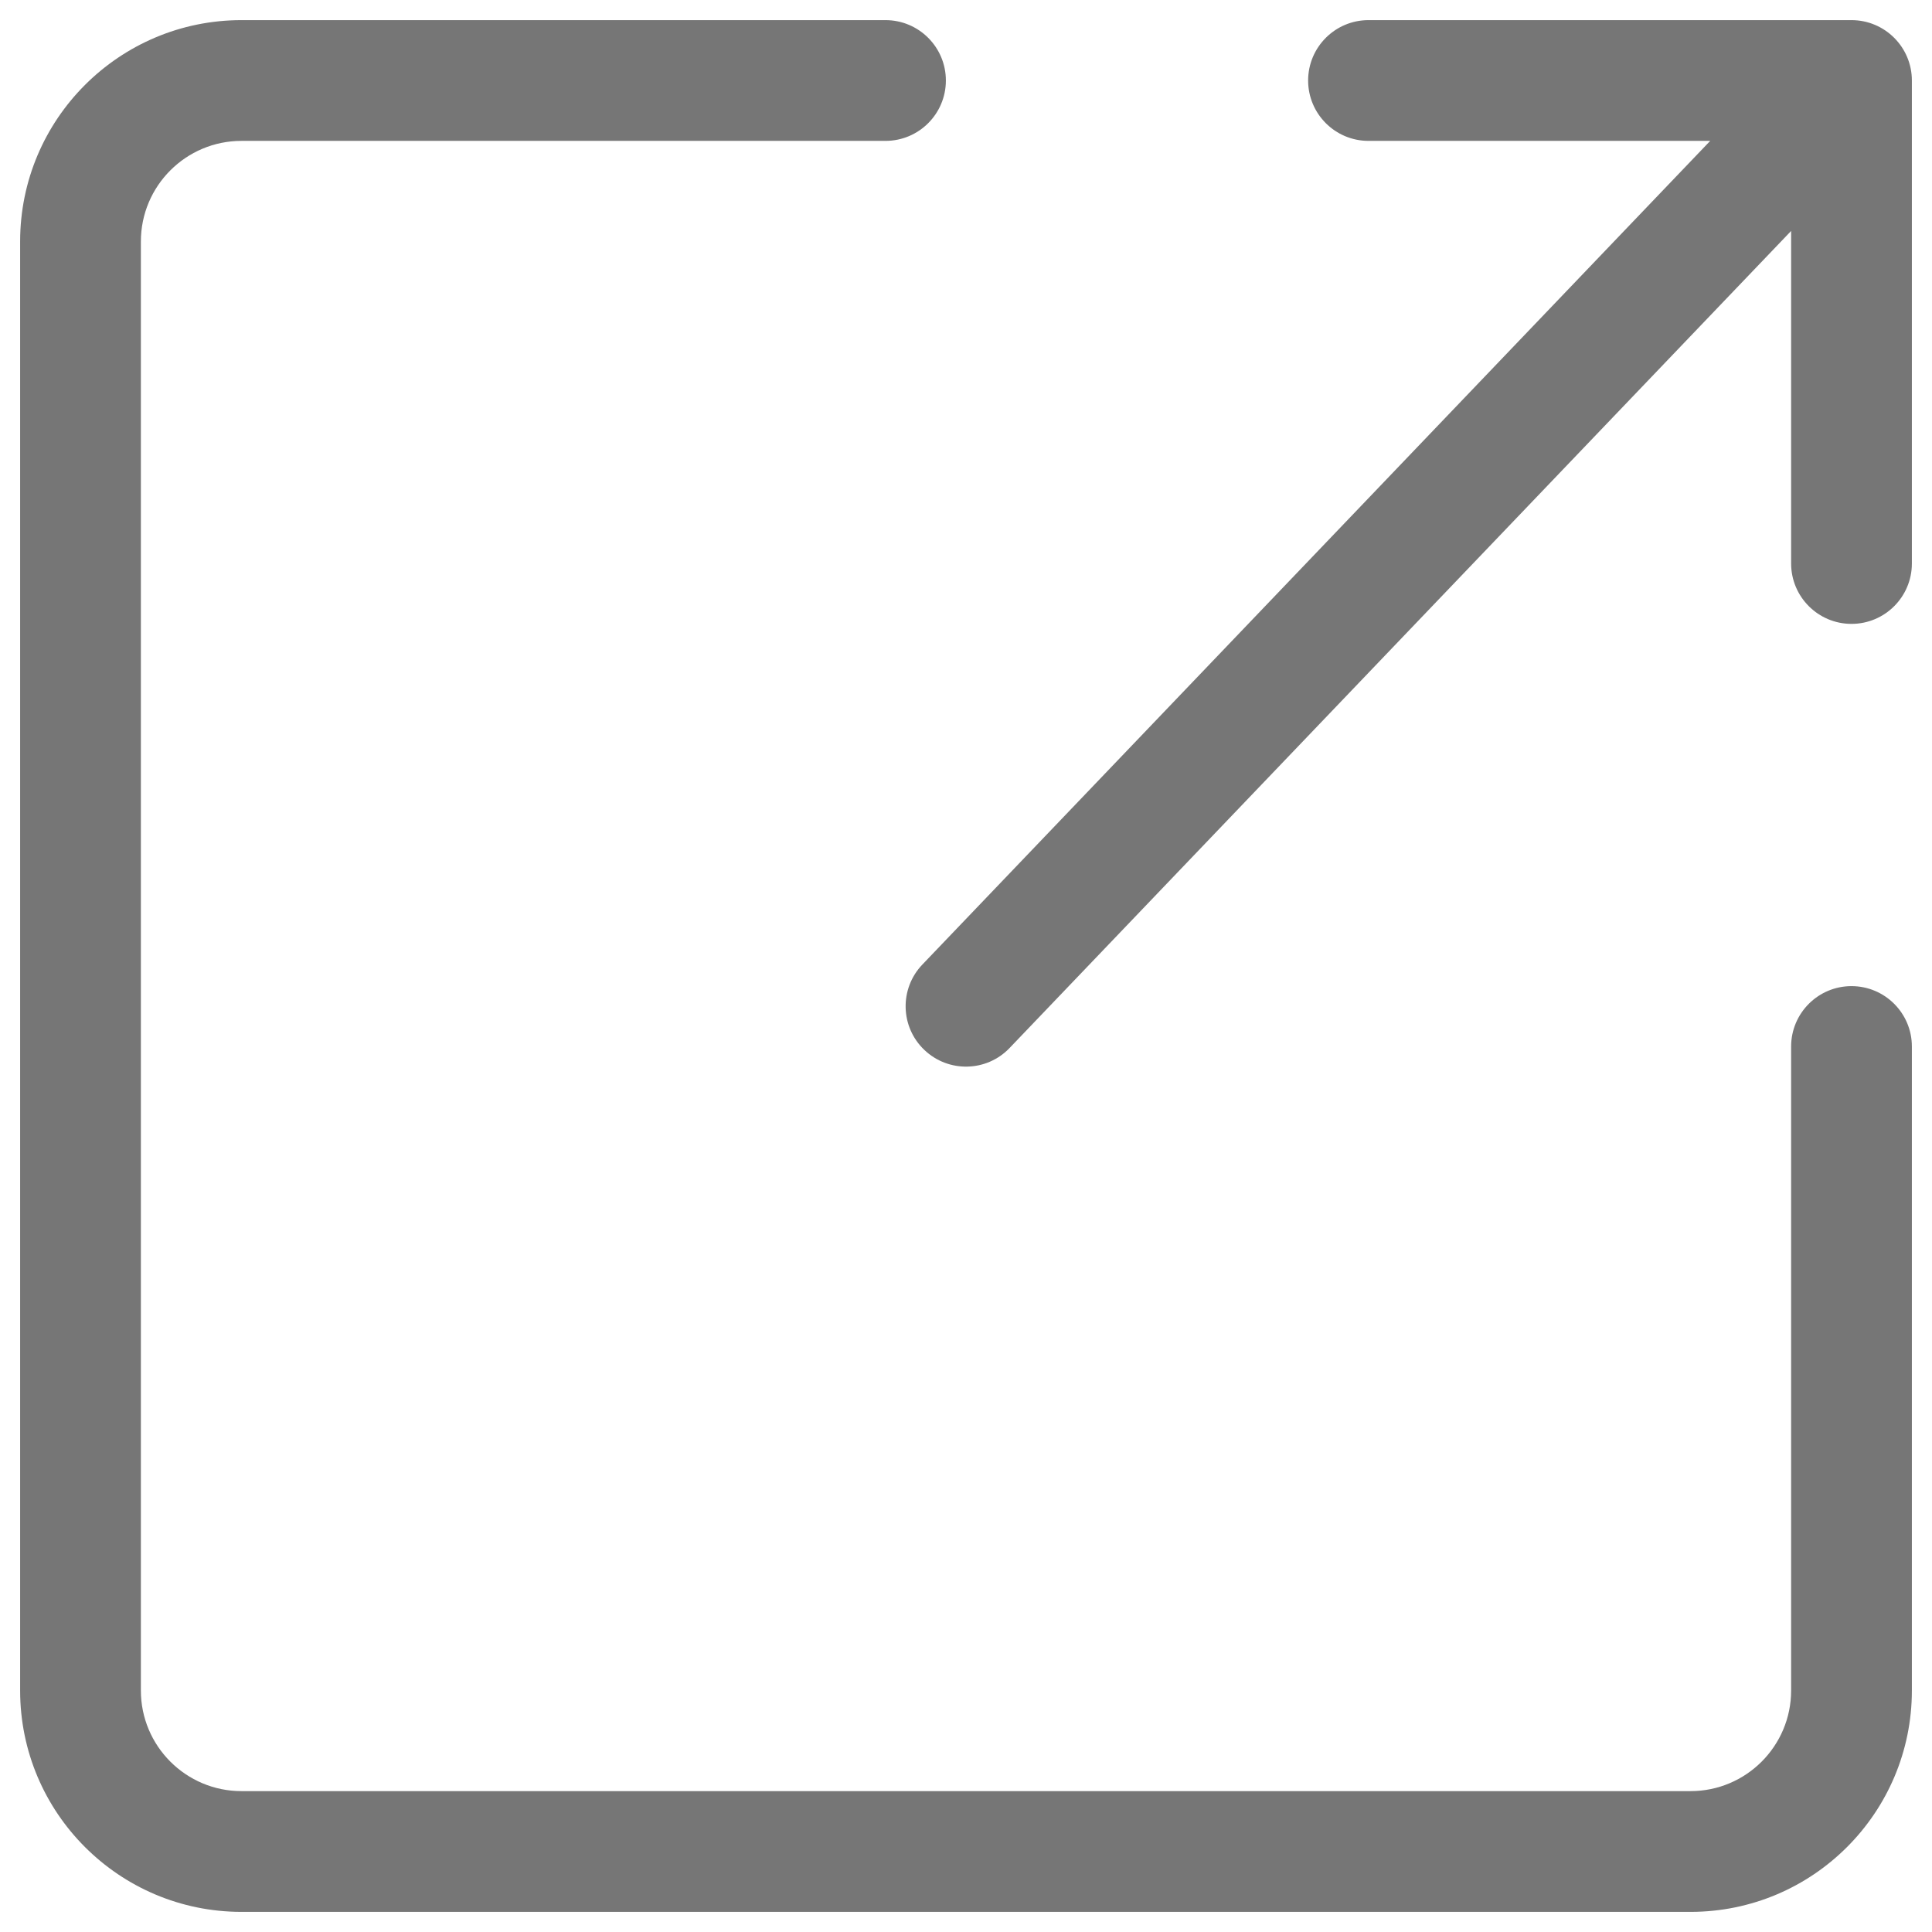
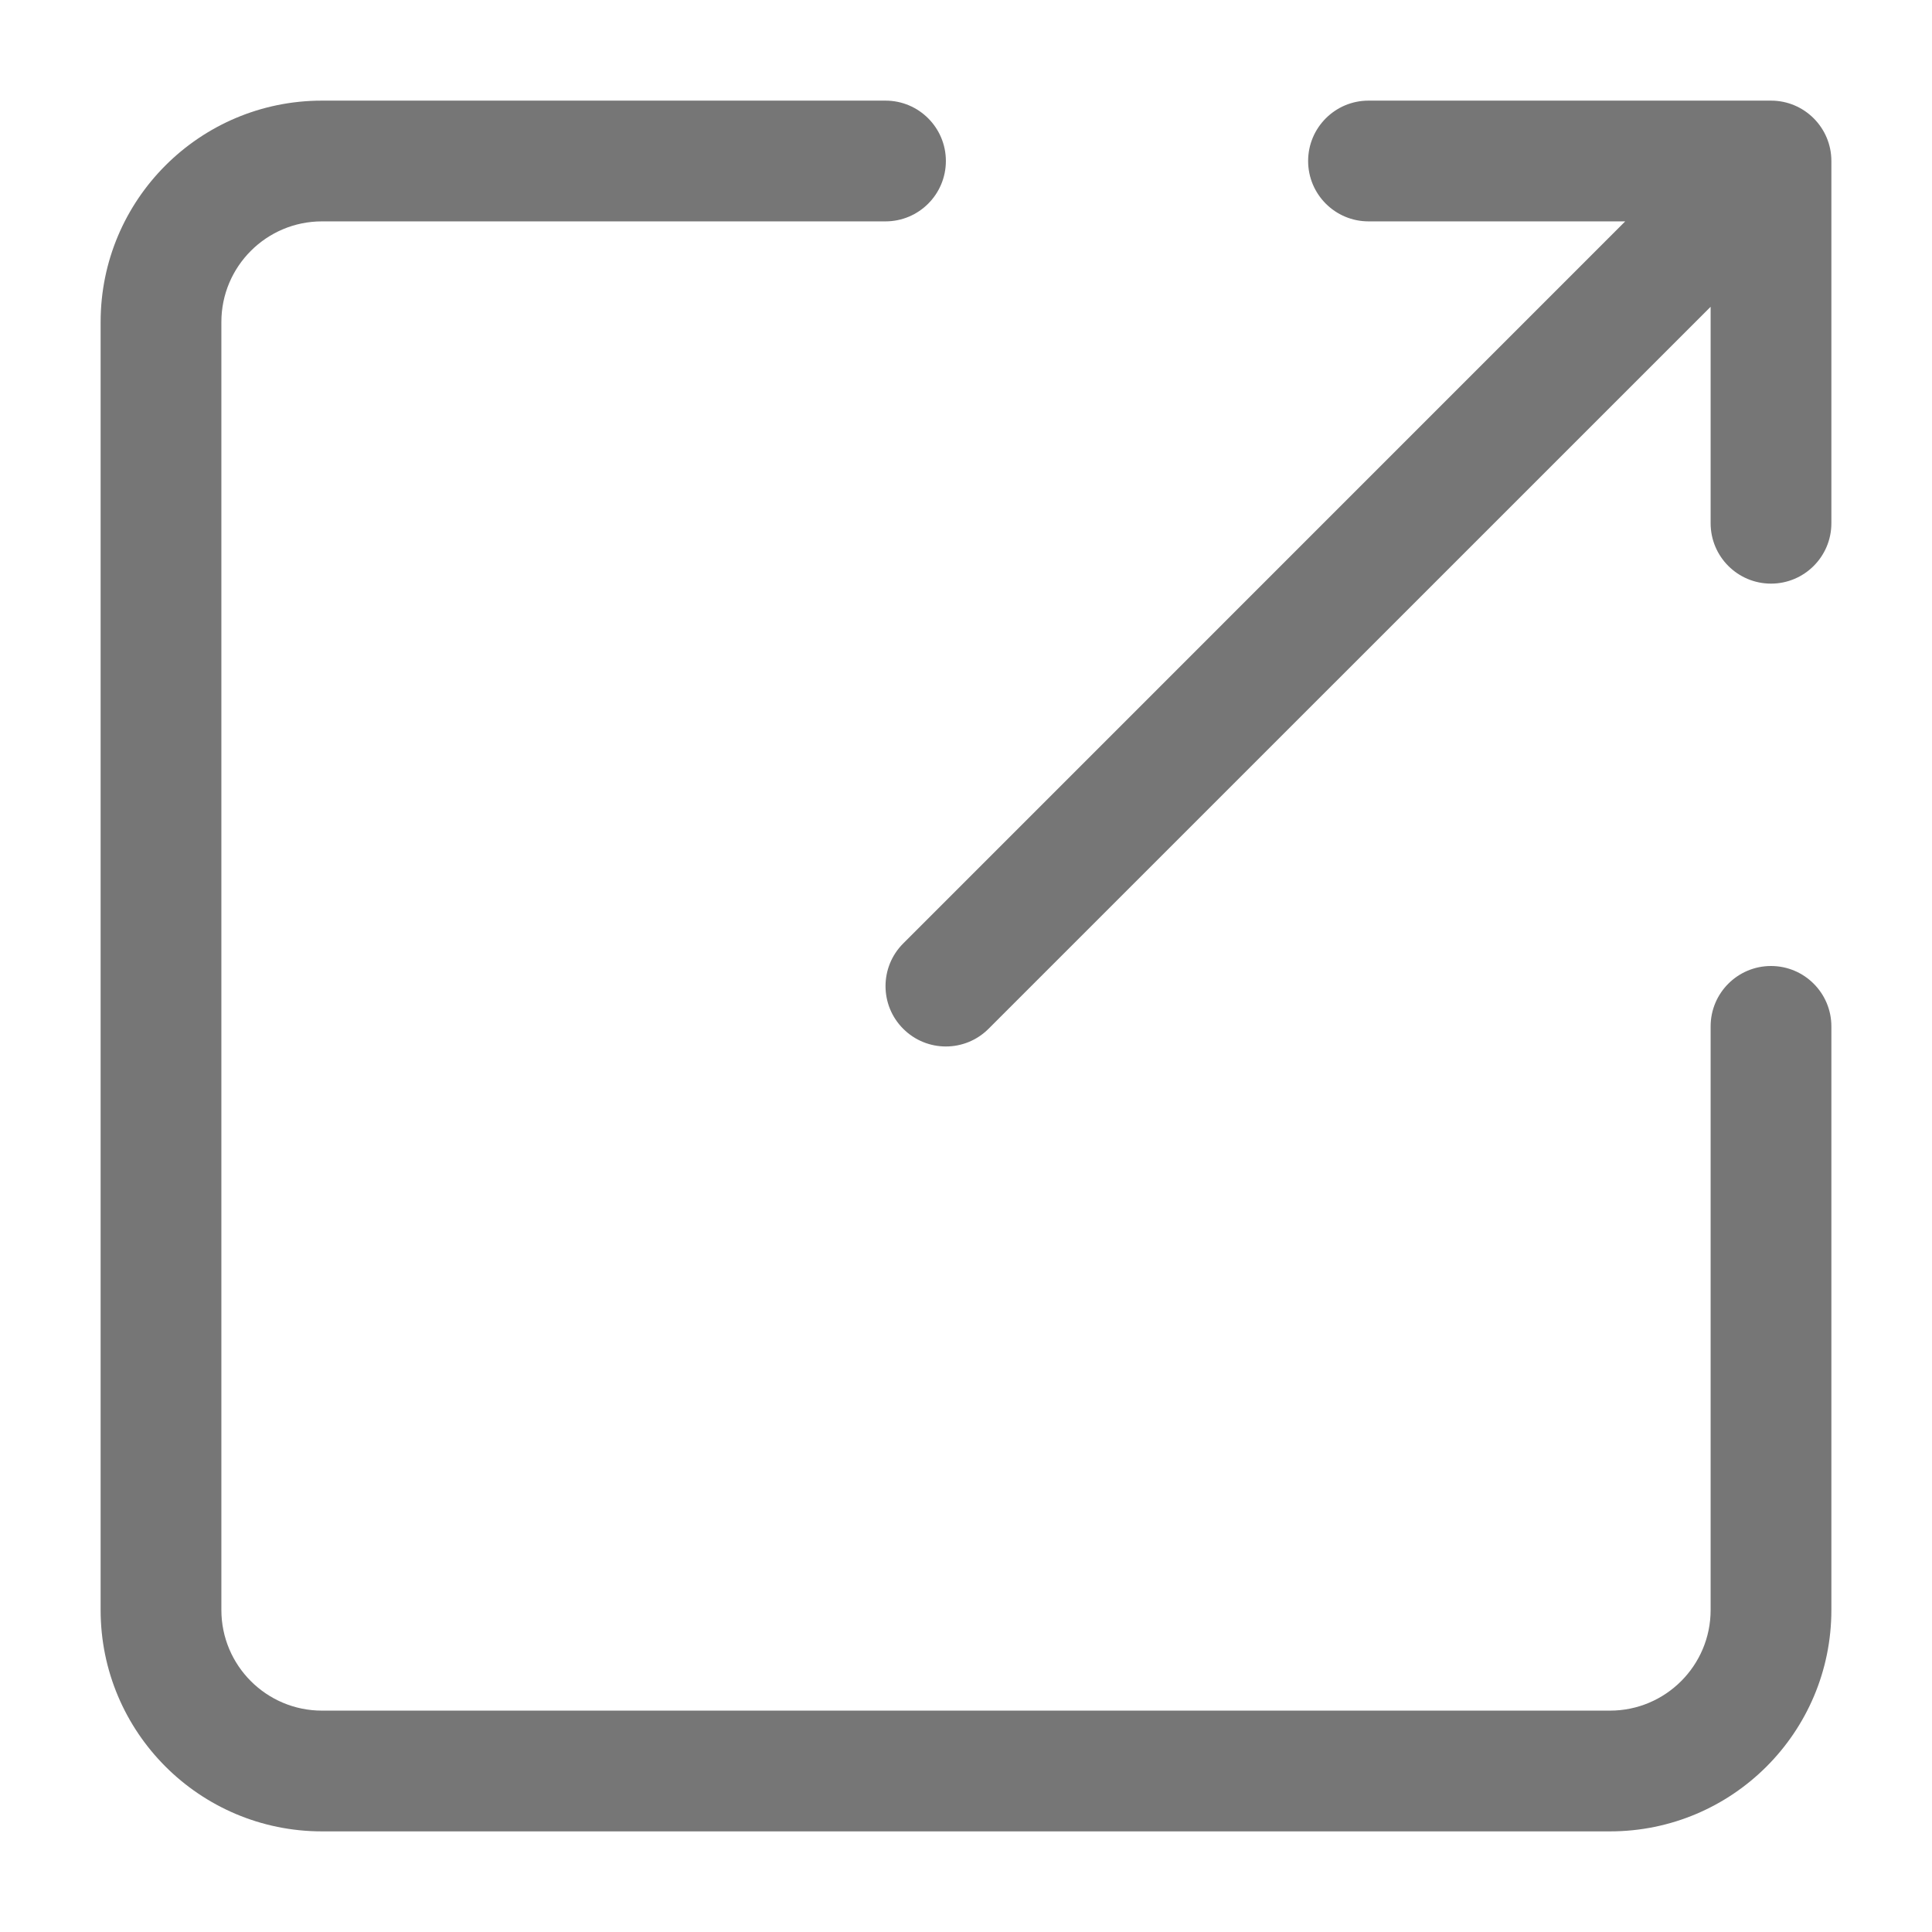
<svg xmlns="http://www.w3.org/2000/svg" width="24" height="24" viewBox="0 0 24 24" fill="none">
-   <path fill-rule="evenodd" clip-rule="evenodd" d="M23.75 1C23.75 0.586 23.414 0.25 23 0.25L17 0.25C16.586 0.25 16.25 0.586 16.25 1C16.25 1.414 16.586 1.75 17 1.75L21.245 1.75L11.458 11.982C11.172 12.281 11.182 12.756 11.482 13.042C11.781 13.328 12.256 13.318 12.542 13.018L22.25 2.869V7C22.25 7.414 22.586 7.75 23 7.75C23.414 7.75 23.75 7.414 23.75 7V1ZM3 0.25C1.481 0.25 0.25 1.481 0.25 3V21C0.25 22.519 1.481 23.75 3 23.75H21C22.519 23.75 23.75 22.519 23.75 21V13C23.75 12.586 23.414 12.25 23 12.25C22.586 12.25 22.25 12.586 22.25 13V21C22.25 21.69 21.69 22.25 21 22.25H3C2.31 22.25 1.75 21.69 1.75 21V3C1.75 2.31 2.31 1.75 3 1.75H11C11.414 1.75 11.75 1.414 11.75 1C11.75 0.586 11.414 0.25 11 0.25H3Z" fill="#767676" />
+   <path fill-rule="evenodd" clip-rule="evenodd" d="M4 1.25C2.481 1.25 1.25 2.481 1.25 4V20C1.25 21.519 2.481 22.75 4 22.75H20C21.519 22.75 22.75 21.519 22.75 20V12.75C22.75 12.336 22.414 12 22 12C21.586 12 21.25 12.336 21.25 12.75V20C21.25 20.69 20.69 21.25 20 21.25H4C3.31 21.25 2.75 20.69 2.75 20V4C2.75 3.31 3.31 2.75 4 2.75H11C11.414 2.75 11.75 2.414 11.75 2C11.75 1.586 11.414 1.25 11 1.25H4ZM22.75 2C22.75 1.586 22.414 1.25 22 1.25L17 1.25C16.586 1.25 16.25 1.586 16.25 2C16.25 2.414 16.586 2.75 17 2.75L20.189 2.75L11.22 11.72C10.927 12.013 10.927 12.487 11.22 12.78C11.513 13.073 11.987 13.073 12.28 12.78L21.25 3.811V6.5C21.25 6.914 21.586 7.25 22 7.25C22.414 7.25 22.75 6.914 22.75 6.5V2Z" fill="#767676" />
</svg>
